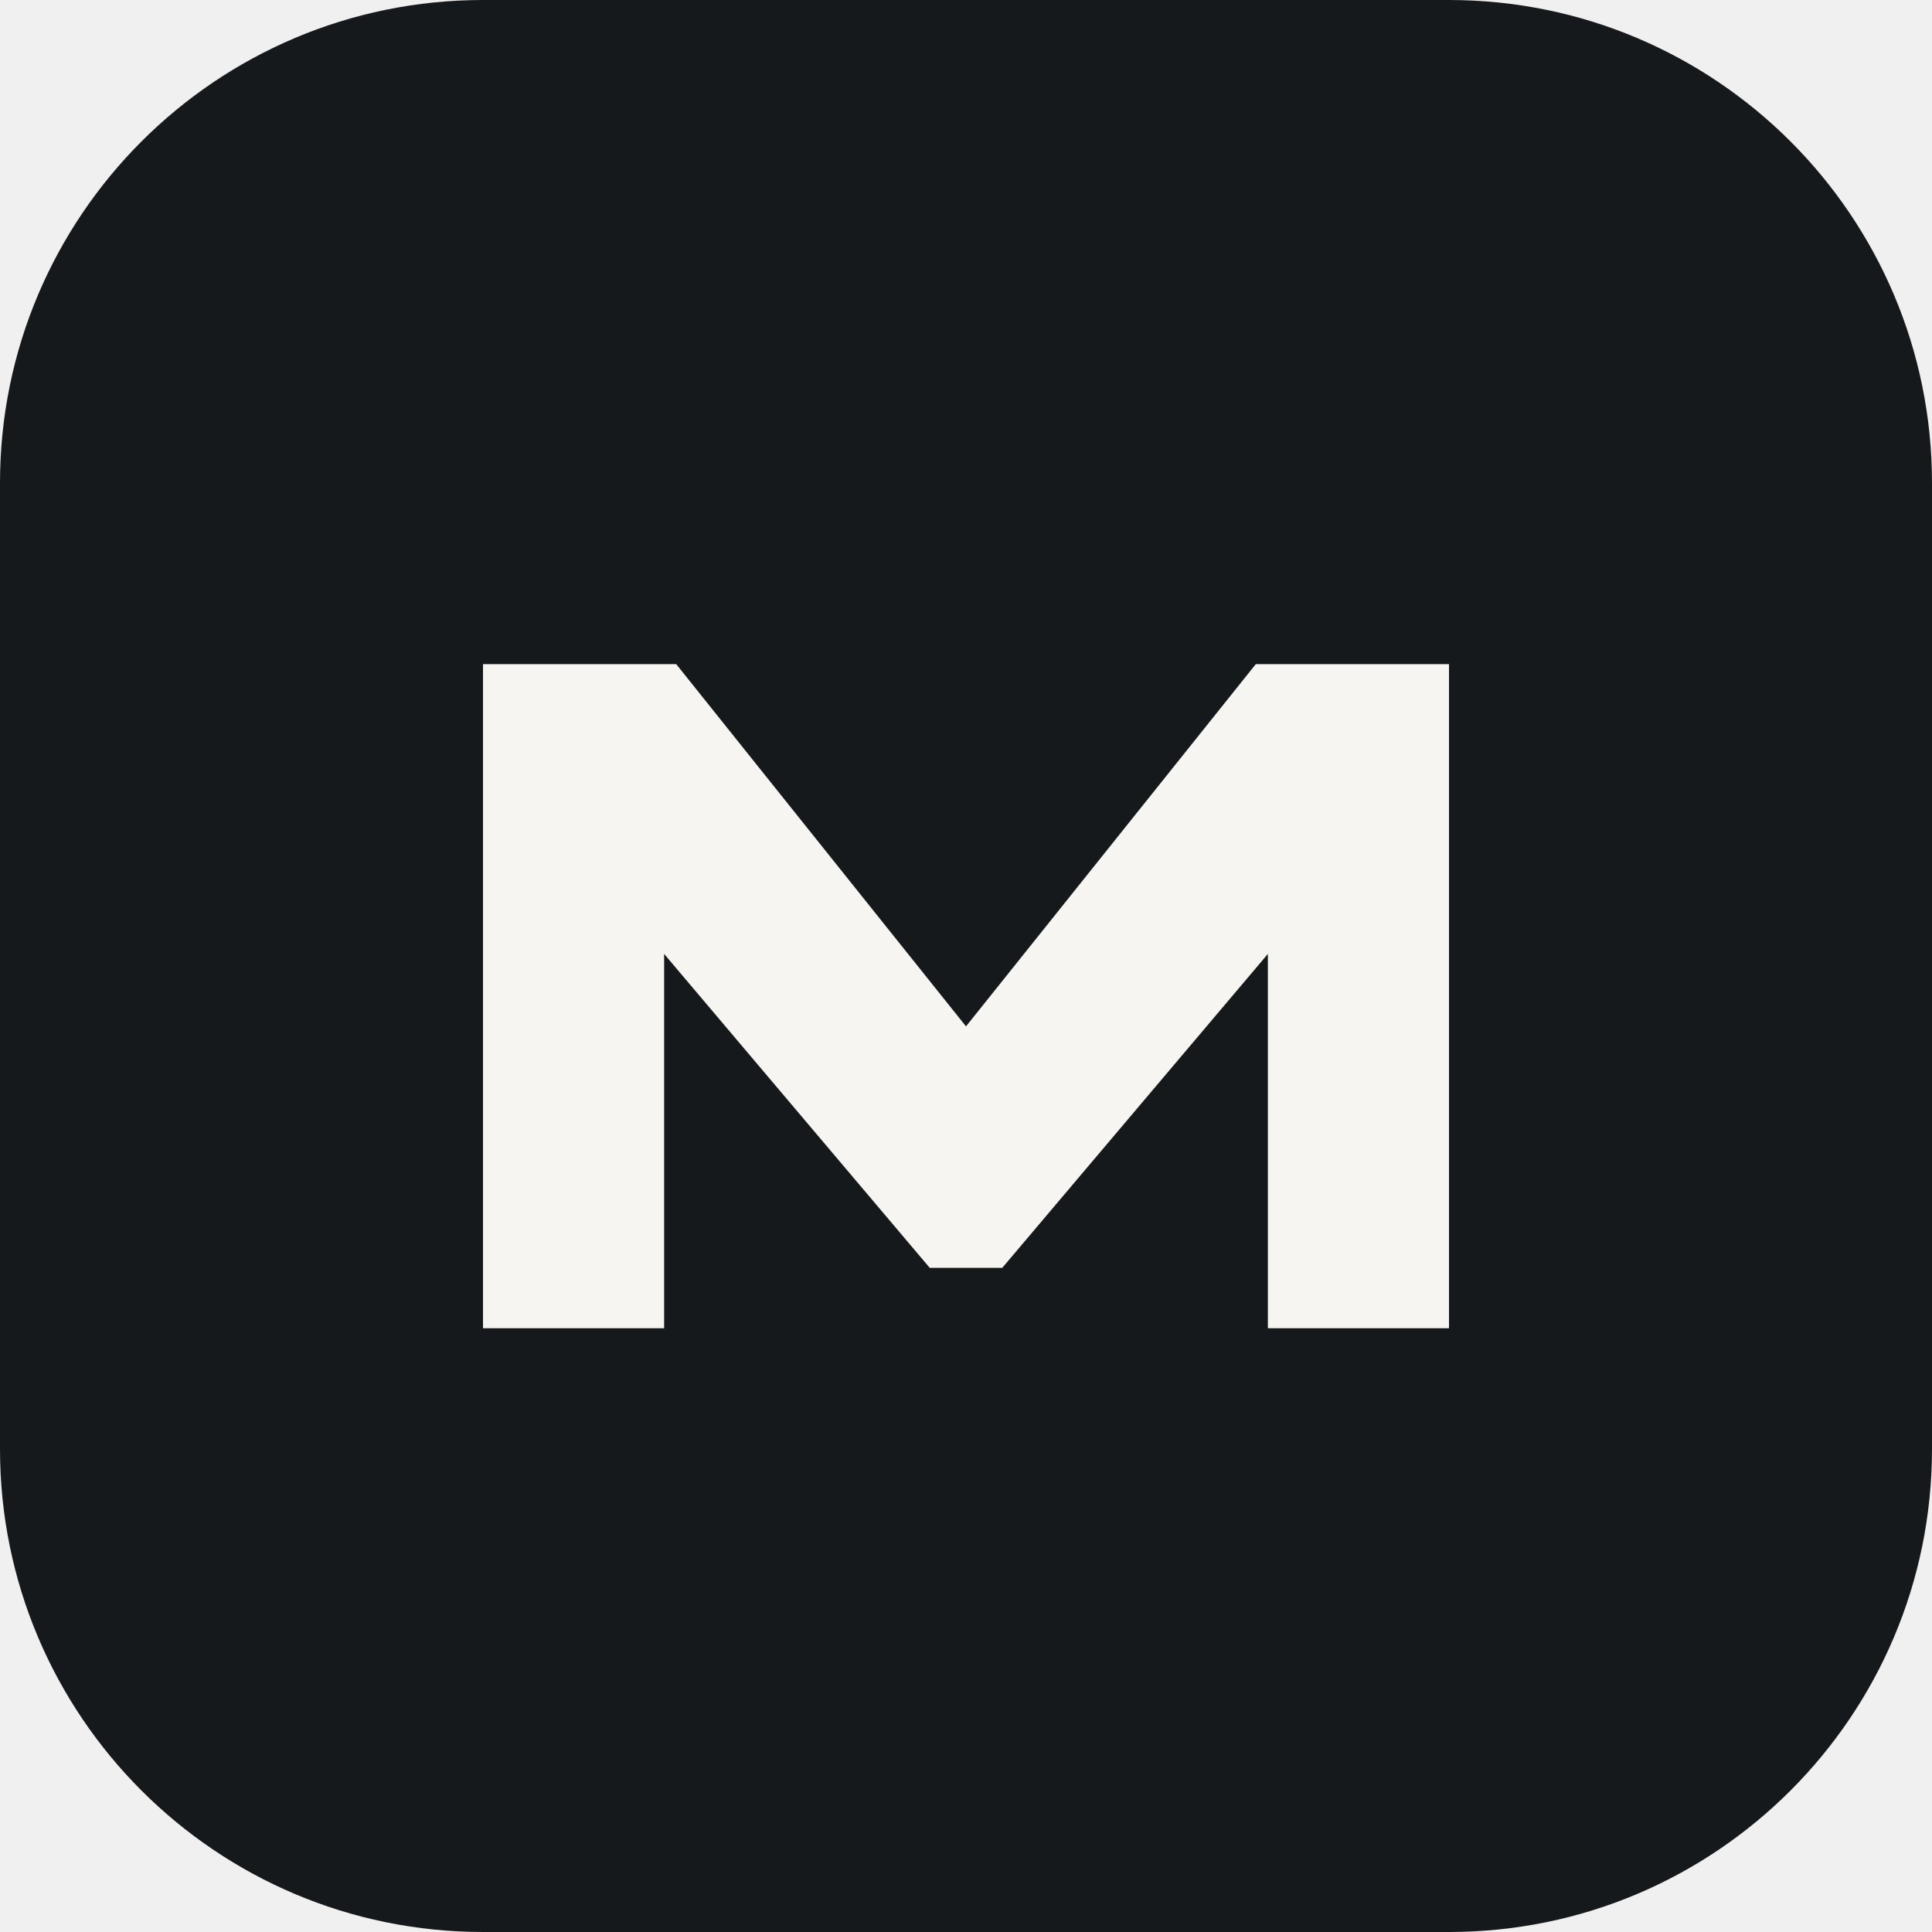
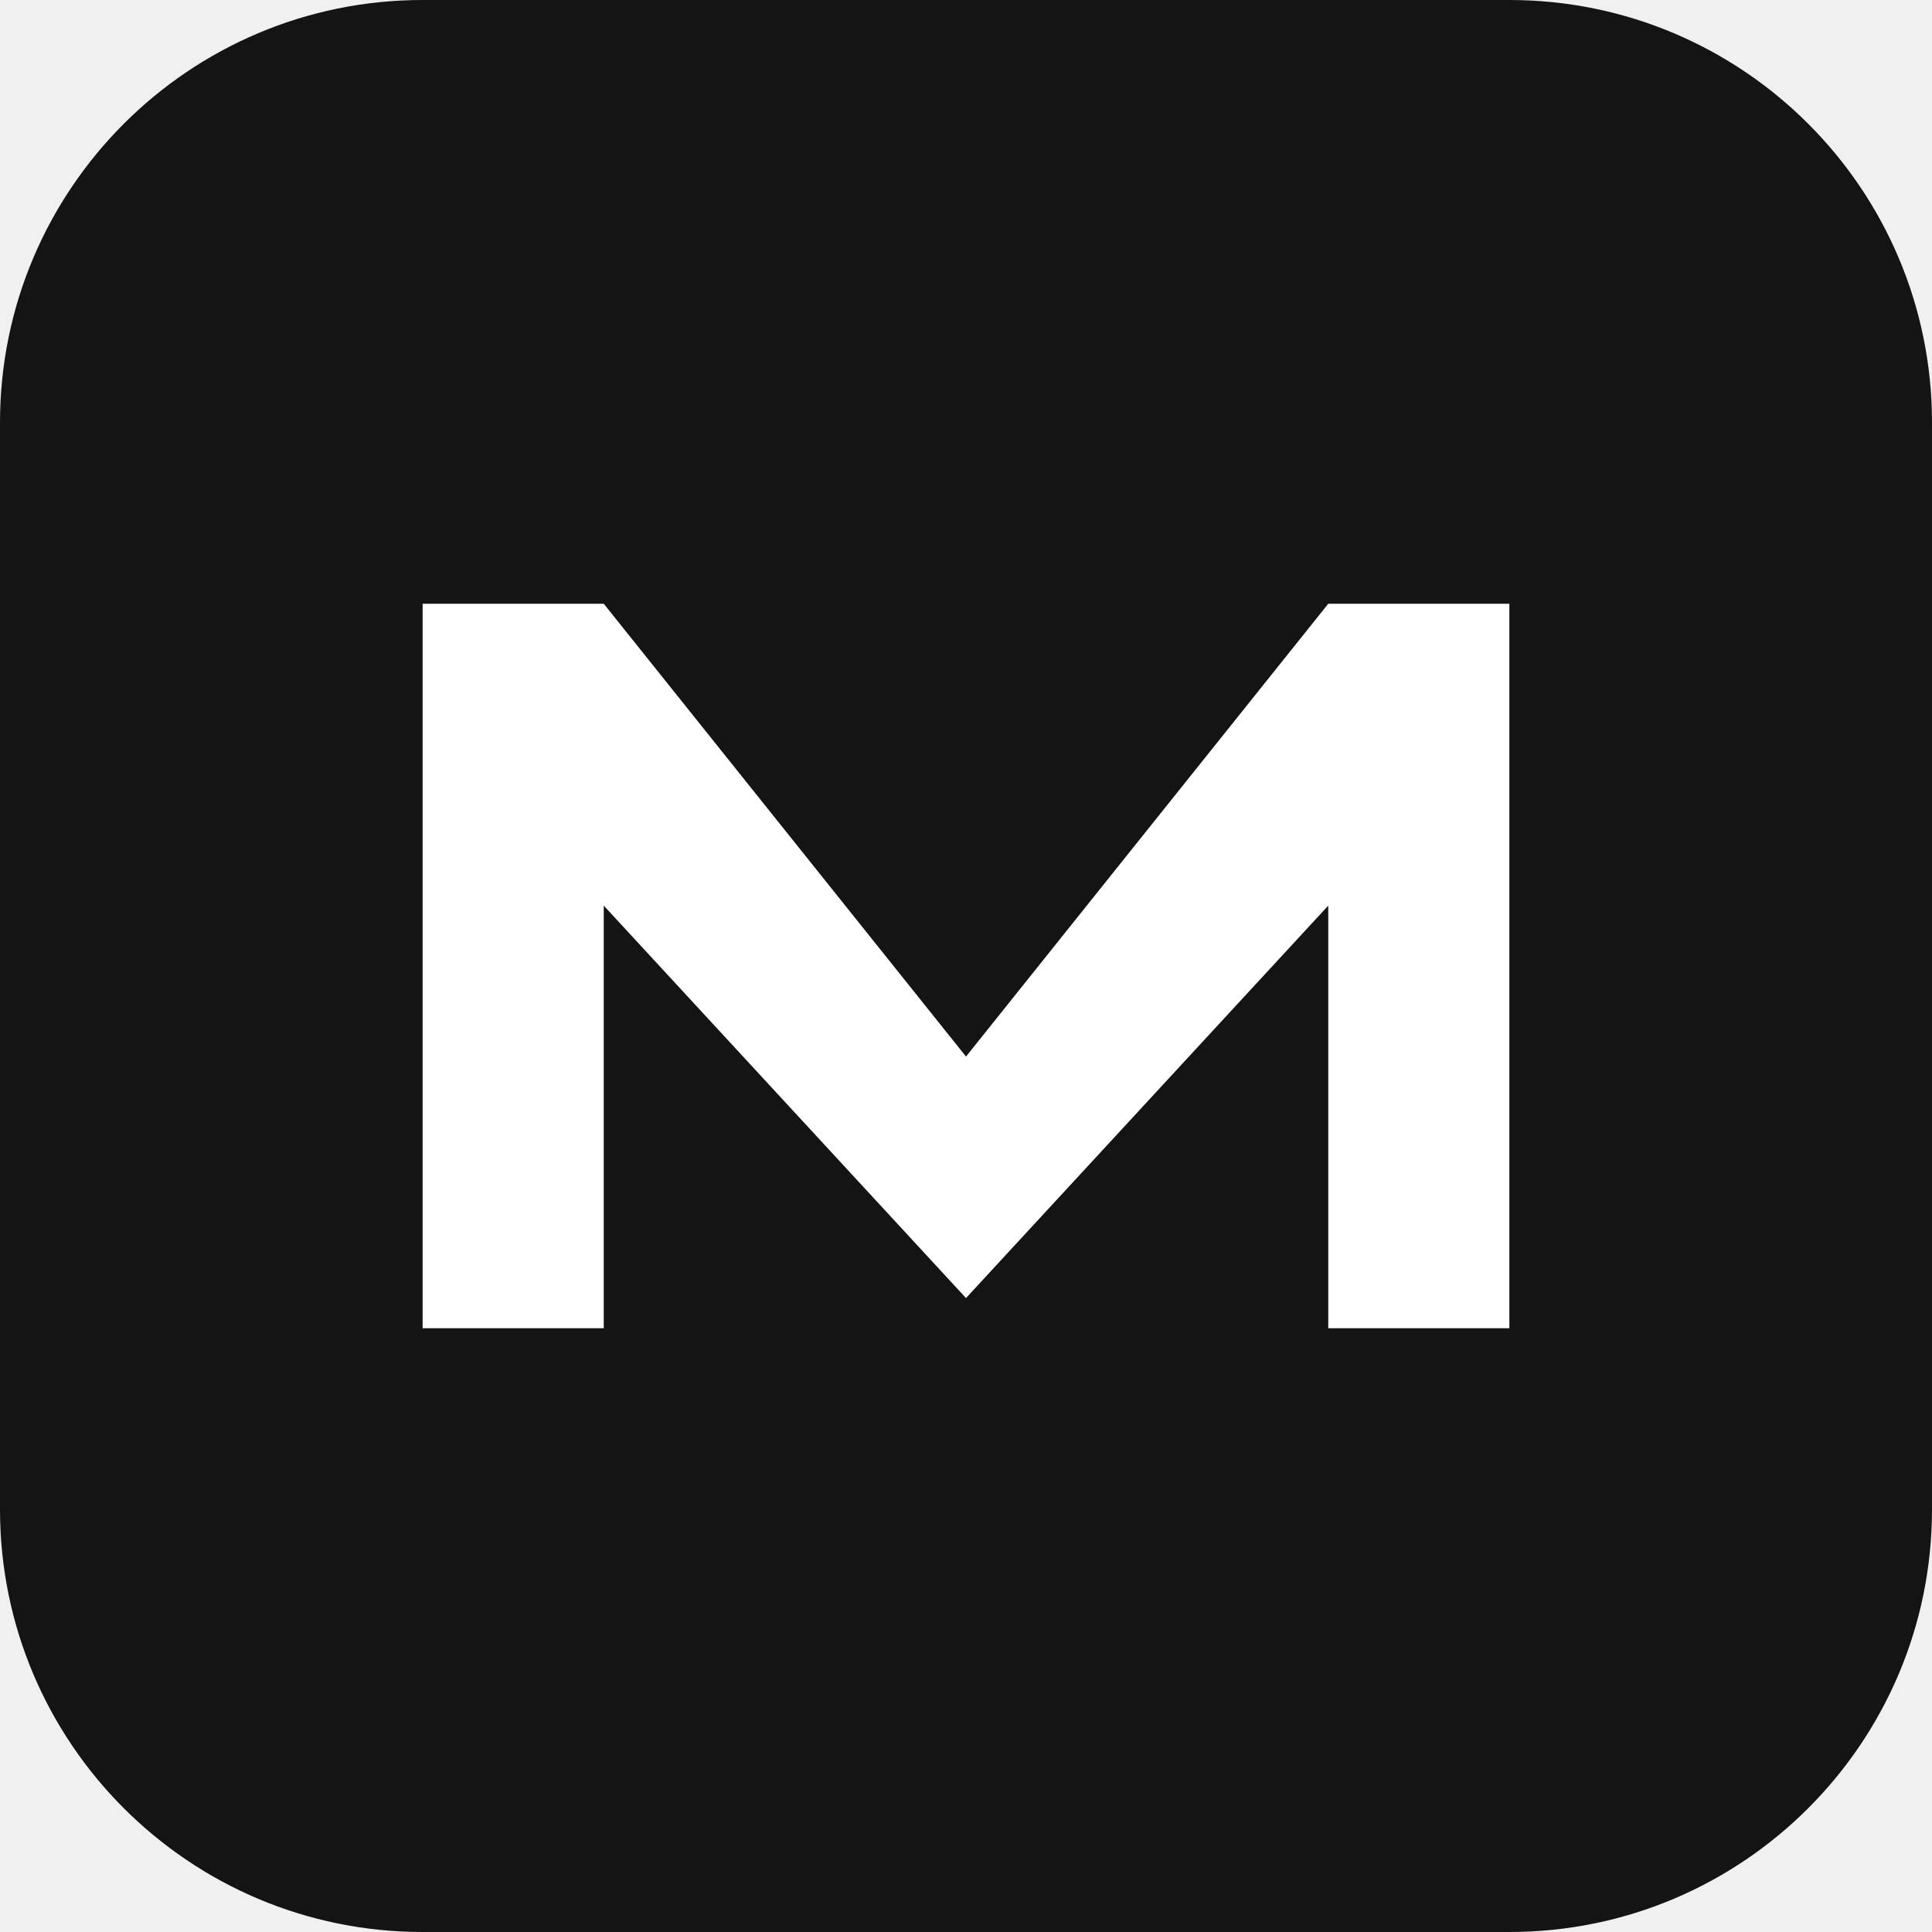
- <svg xmlns="http://www.w3.org/2000/svg" viewBox="0 0 32 32">
-   <rect width="32" height="32" rx="8" fill="#16191c" />
-   <path d="M8 22V11h3.2l4.8 6 4.8-6H24v11h-3v-6.2L16.6 21h-1.2L11 15.8V22Z" fill="#f6f5f2" />
+ <svg xmlns="http://www.w3.org/2000/svg" viewBox="0 0 64 64">
+   <rect width="64" height="64" rx="14" fill="#141414" />
+   <path d="M14 44V20h6l12 15 12-15h6v24h-6V30L32 43 20 30v14Z" fill="#ffffff" />
</svg>
